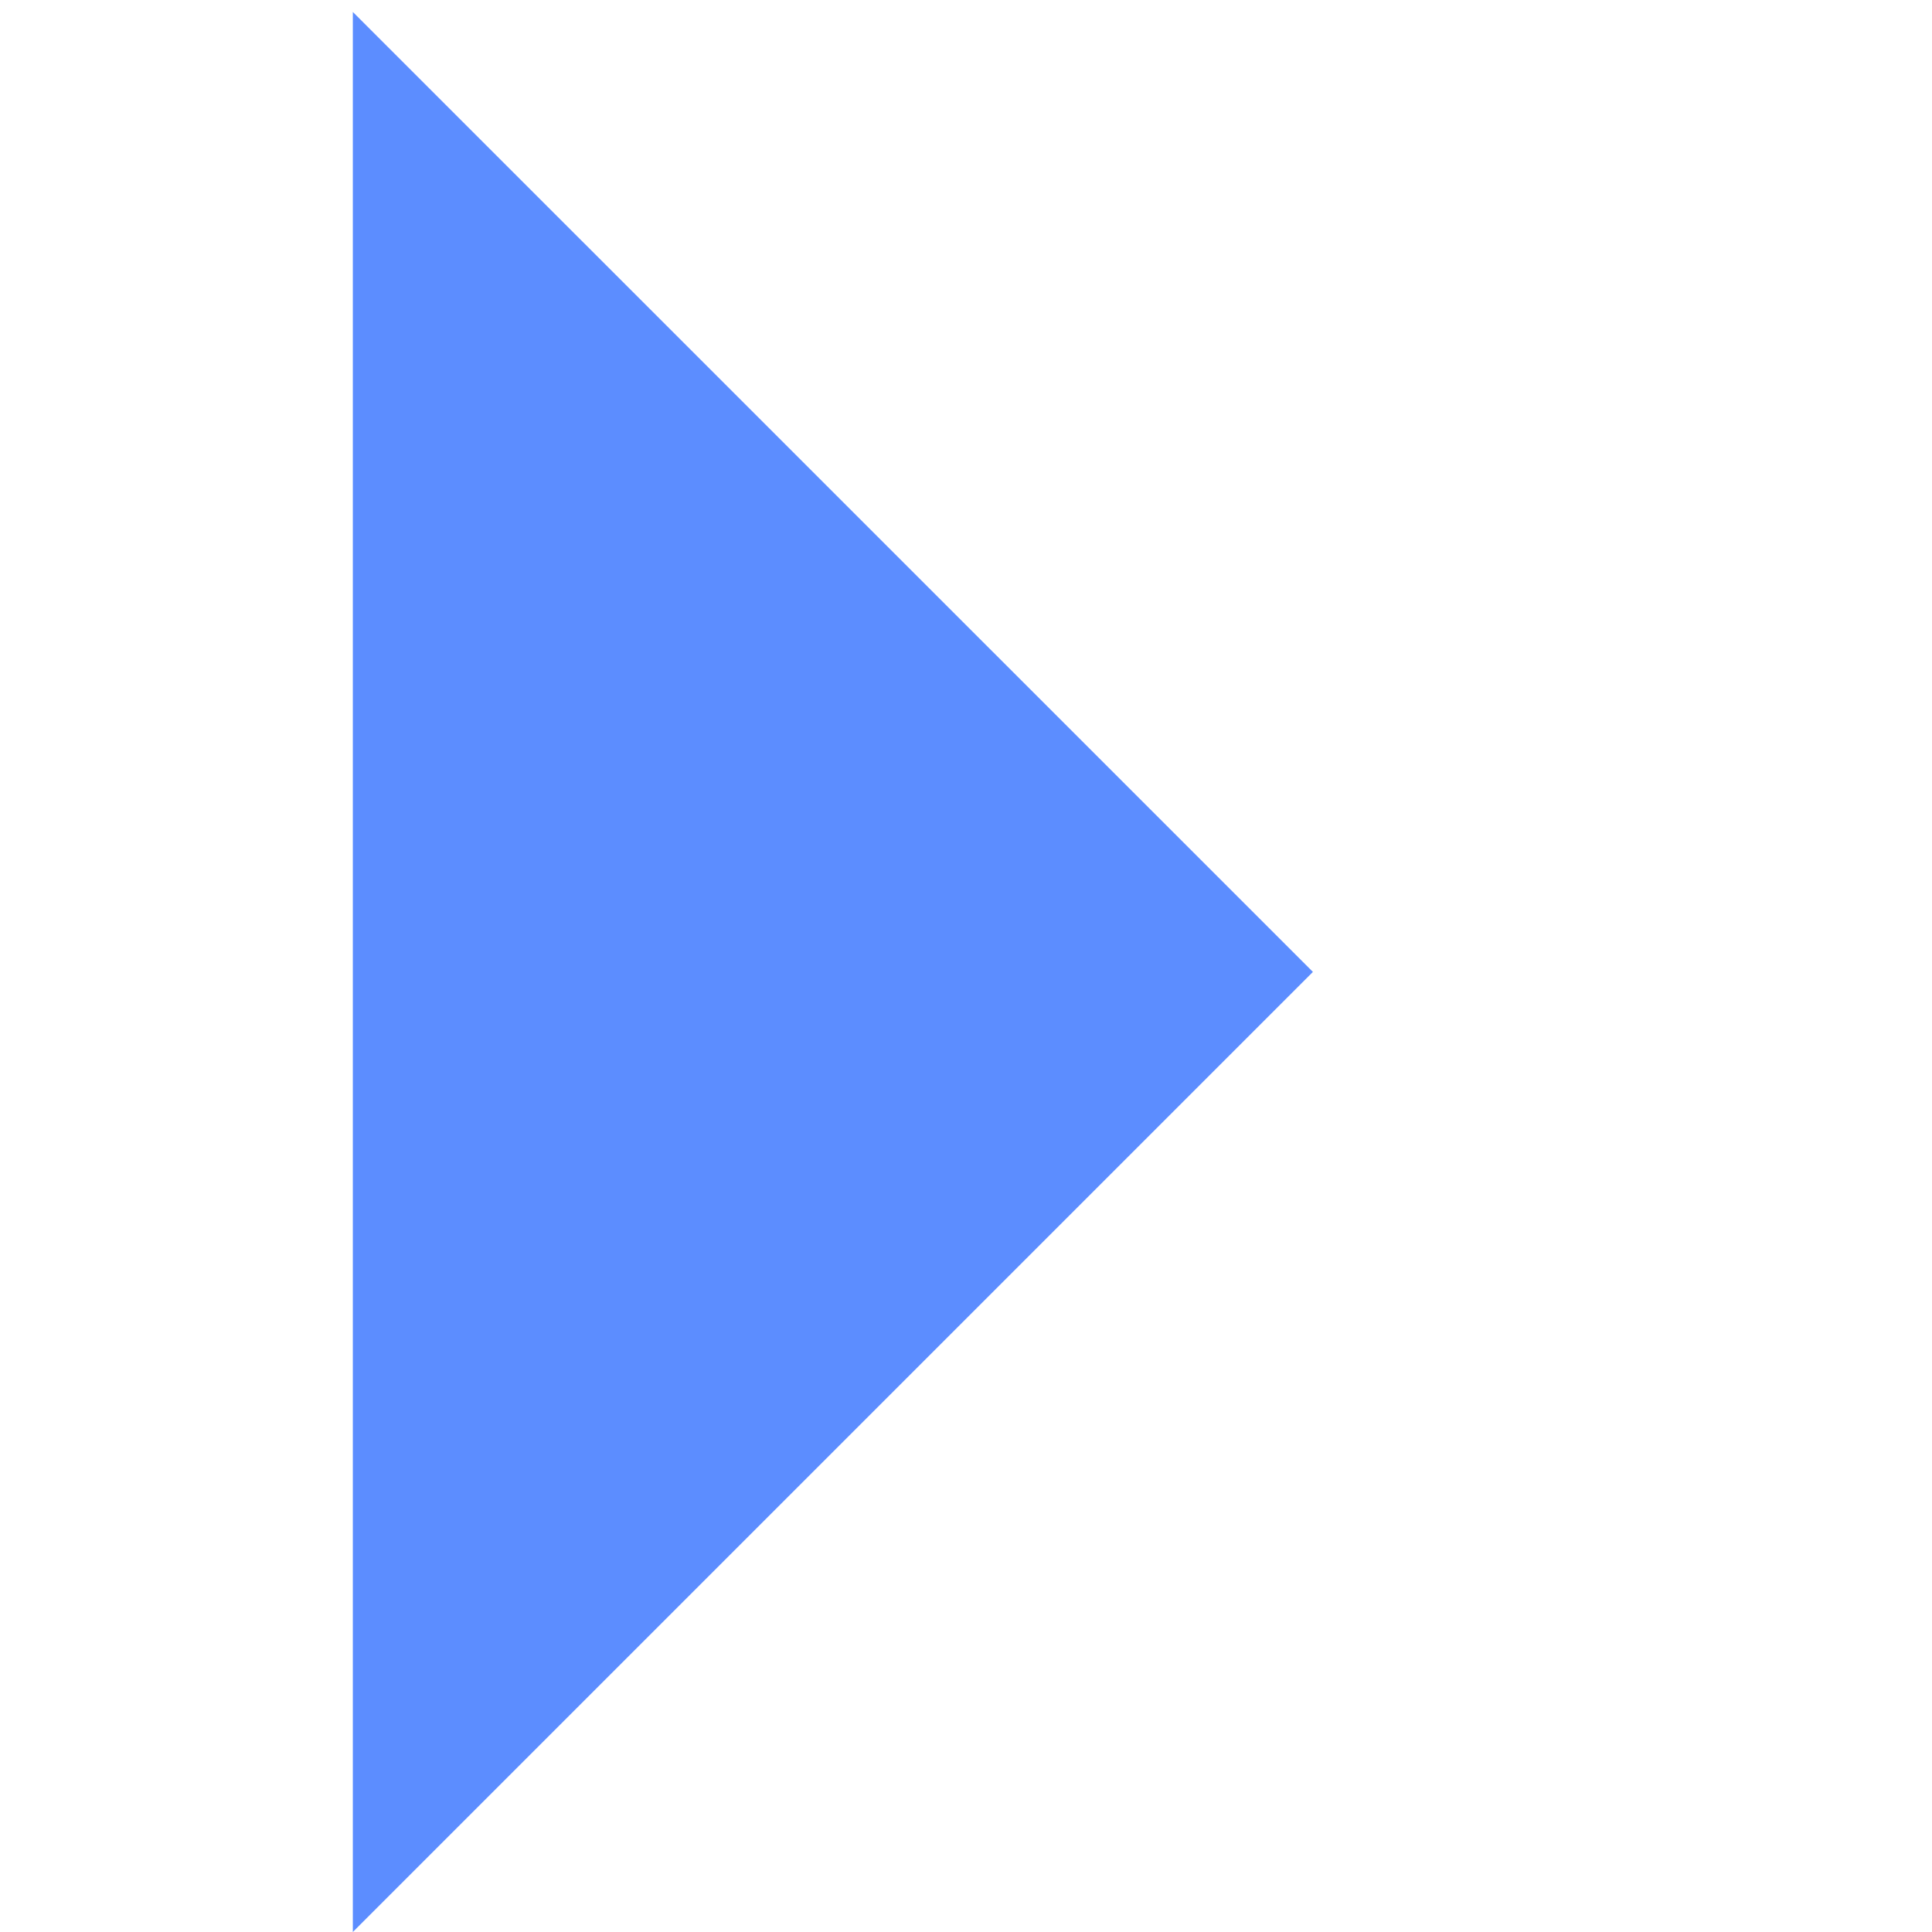
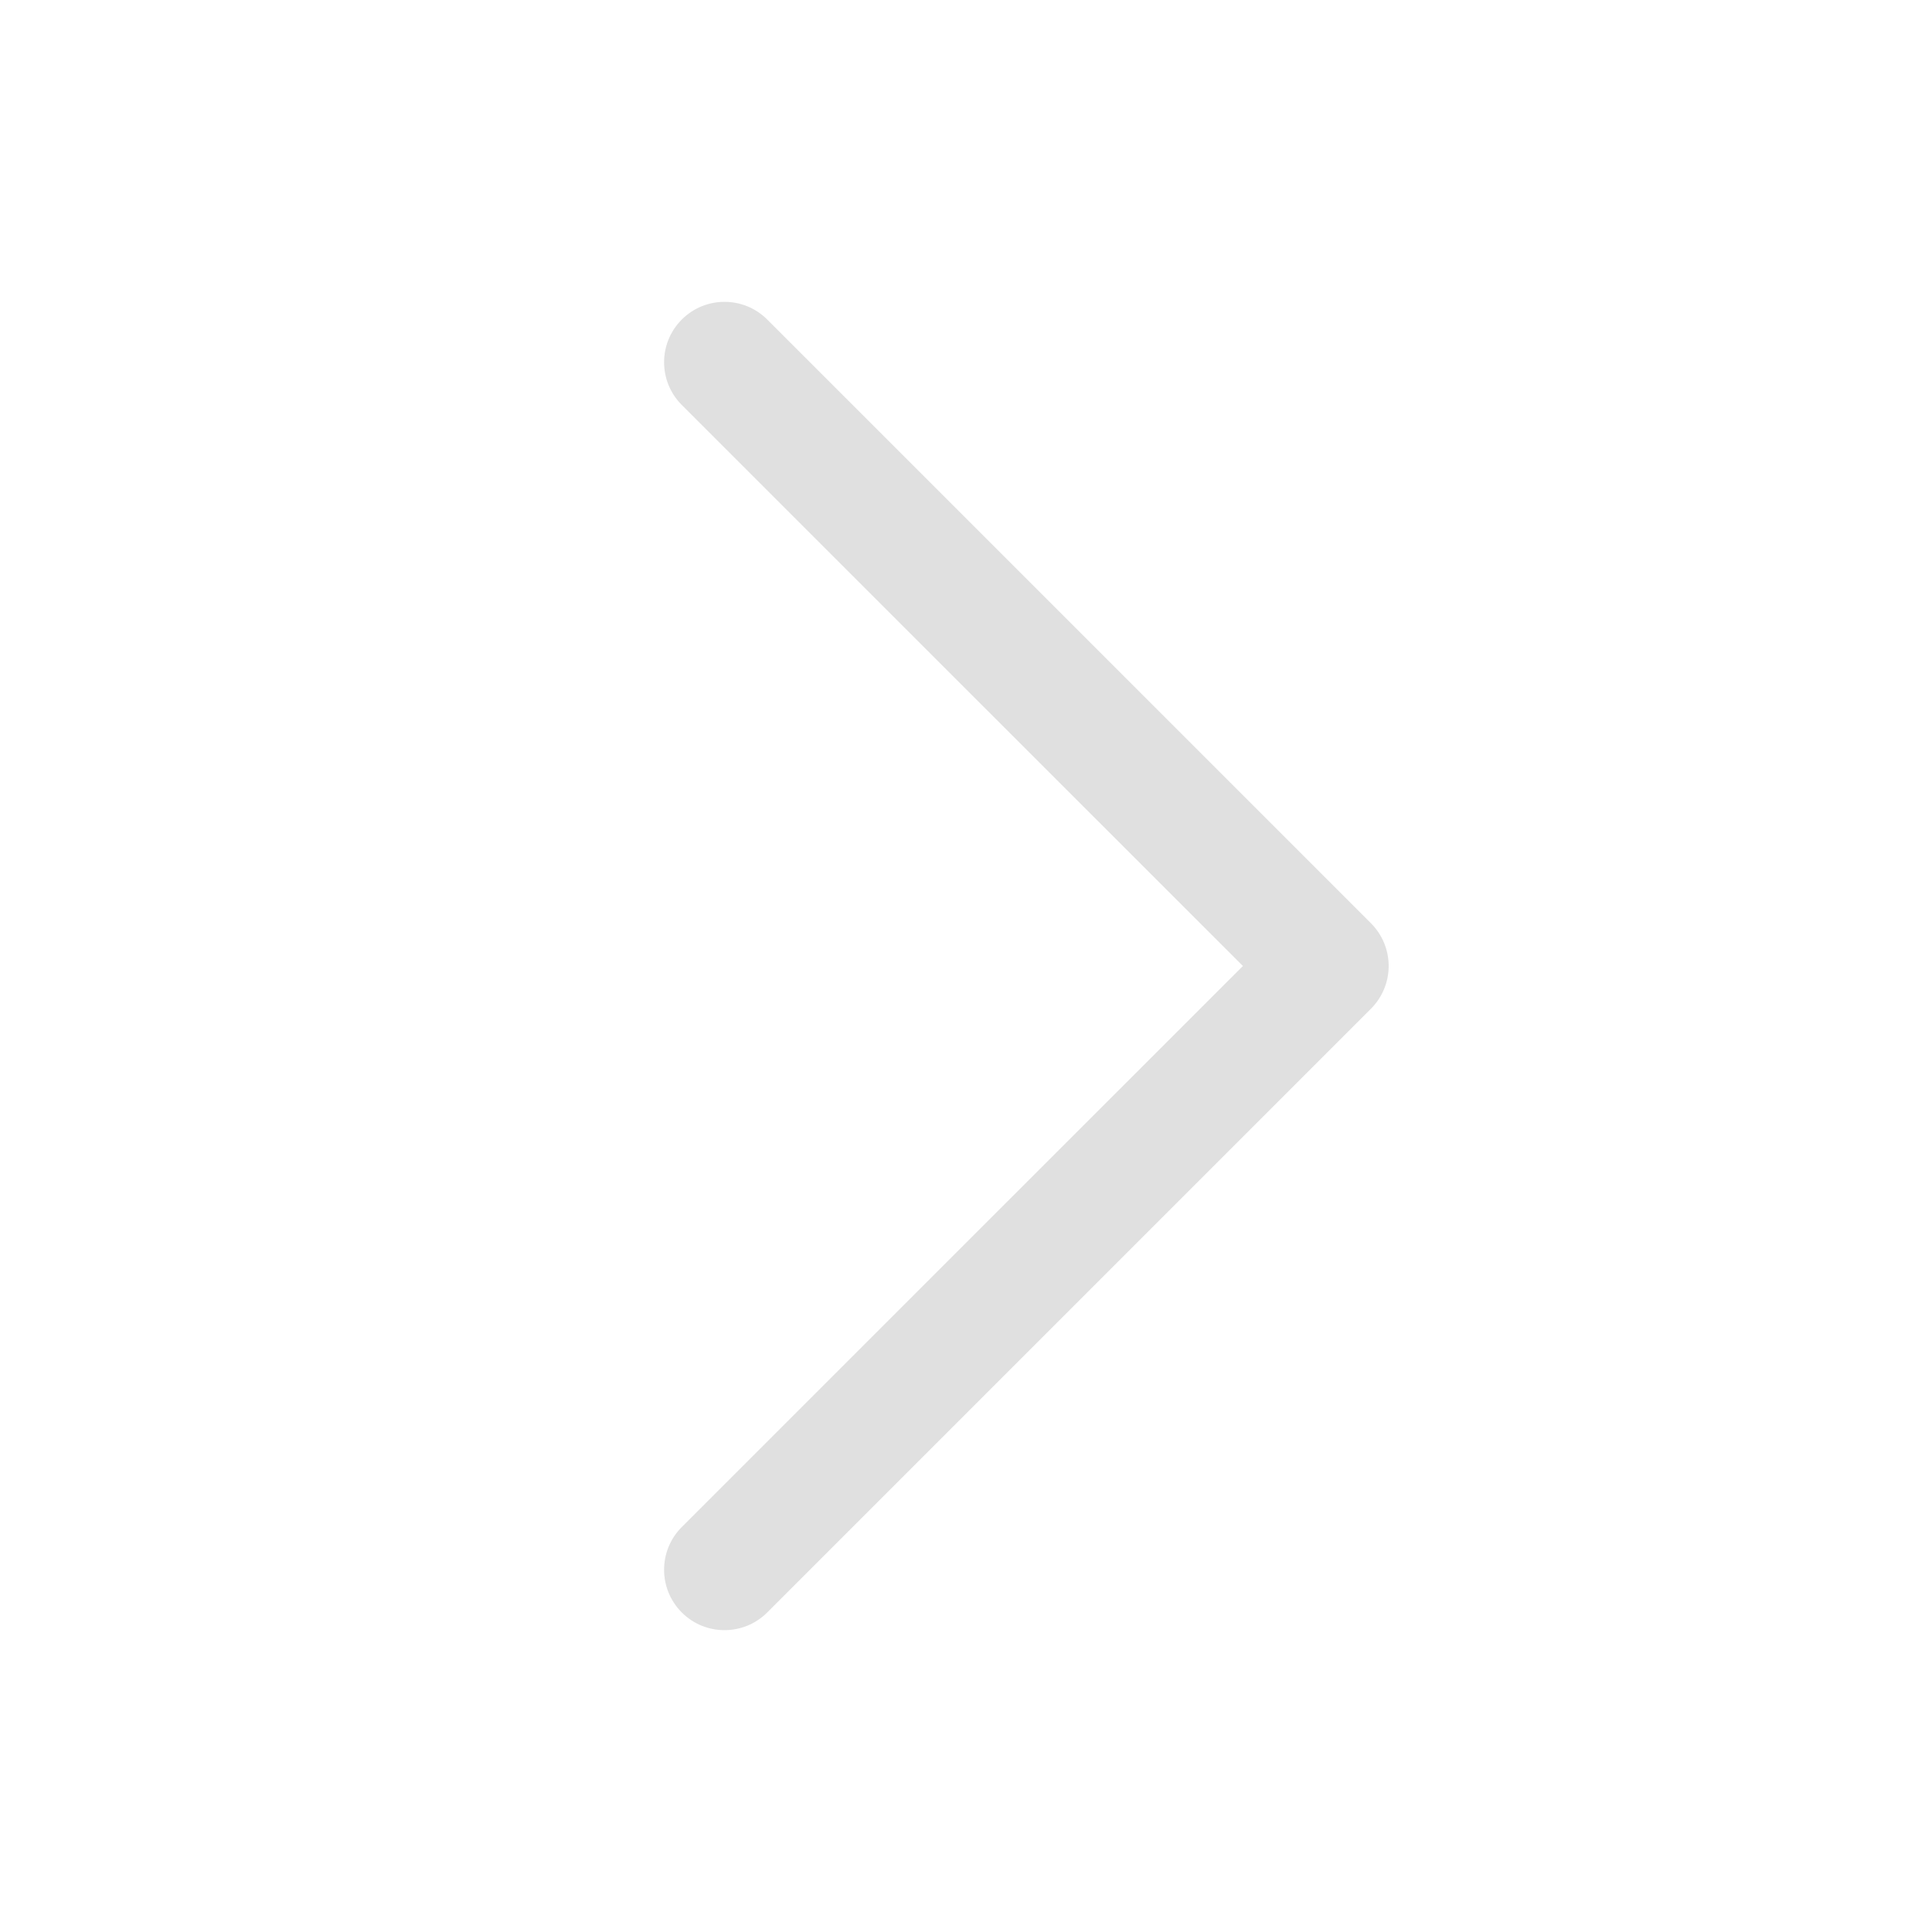
- <svg xmlns="http://www.w3.org/2000/svg" version="1.1" id="Layer_1" x="0px" y="0px" width="32px" height="32px" viewBox="0 0 32 32" enable-background="new 0 0 32 32" xml:space="preserve">
-   <polygon fill="#5C8DFF" points="5.844,0.198 21.746,16.098 5.844,32 " />
+ <svg xmlns="http://www.w3.org/2000/svg" width="32" height="32" viewBox="0 0 256 256">
+   <path fill="#e0e0e0" d="M181.66 133.66l-80 80a8 8 0 0 1-11.32-11.32L164.69 128L90.34 53.66a8 8 0 0 1 11.32-11.32l80 80a8 8 0 0 1 0 11.32Z" />
</svg>
